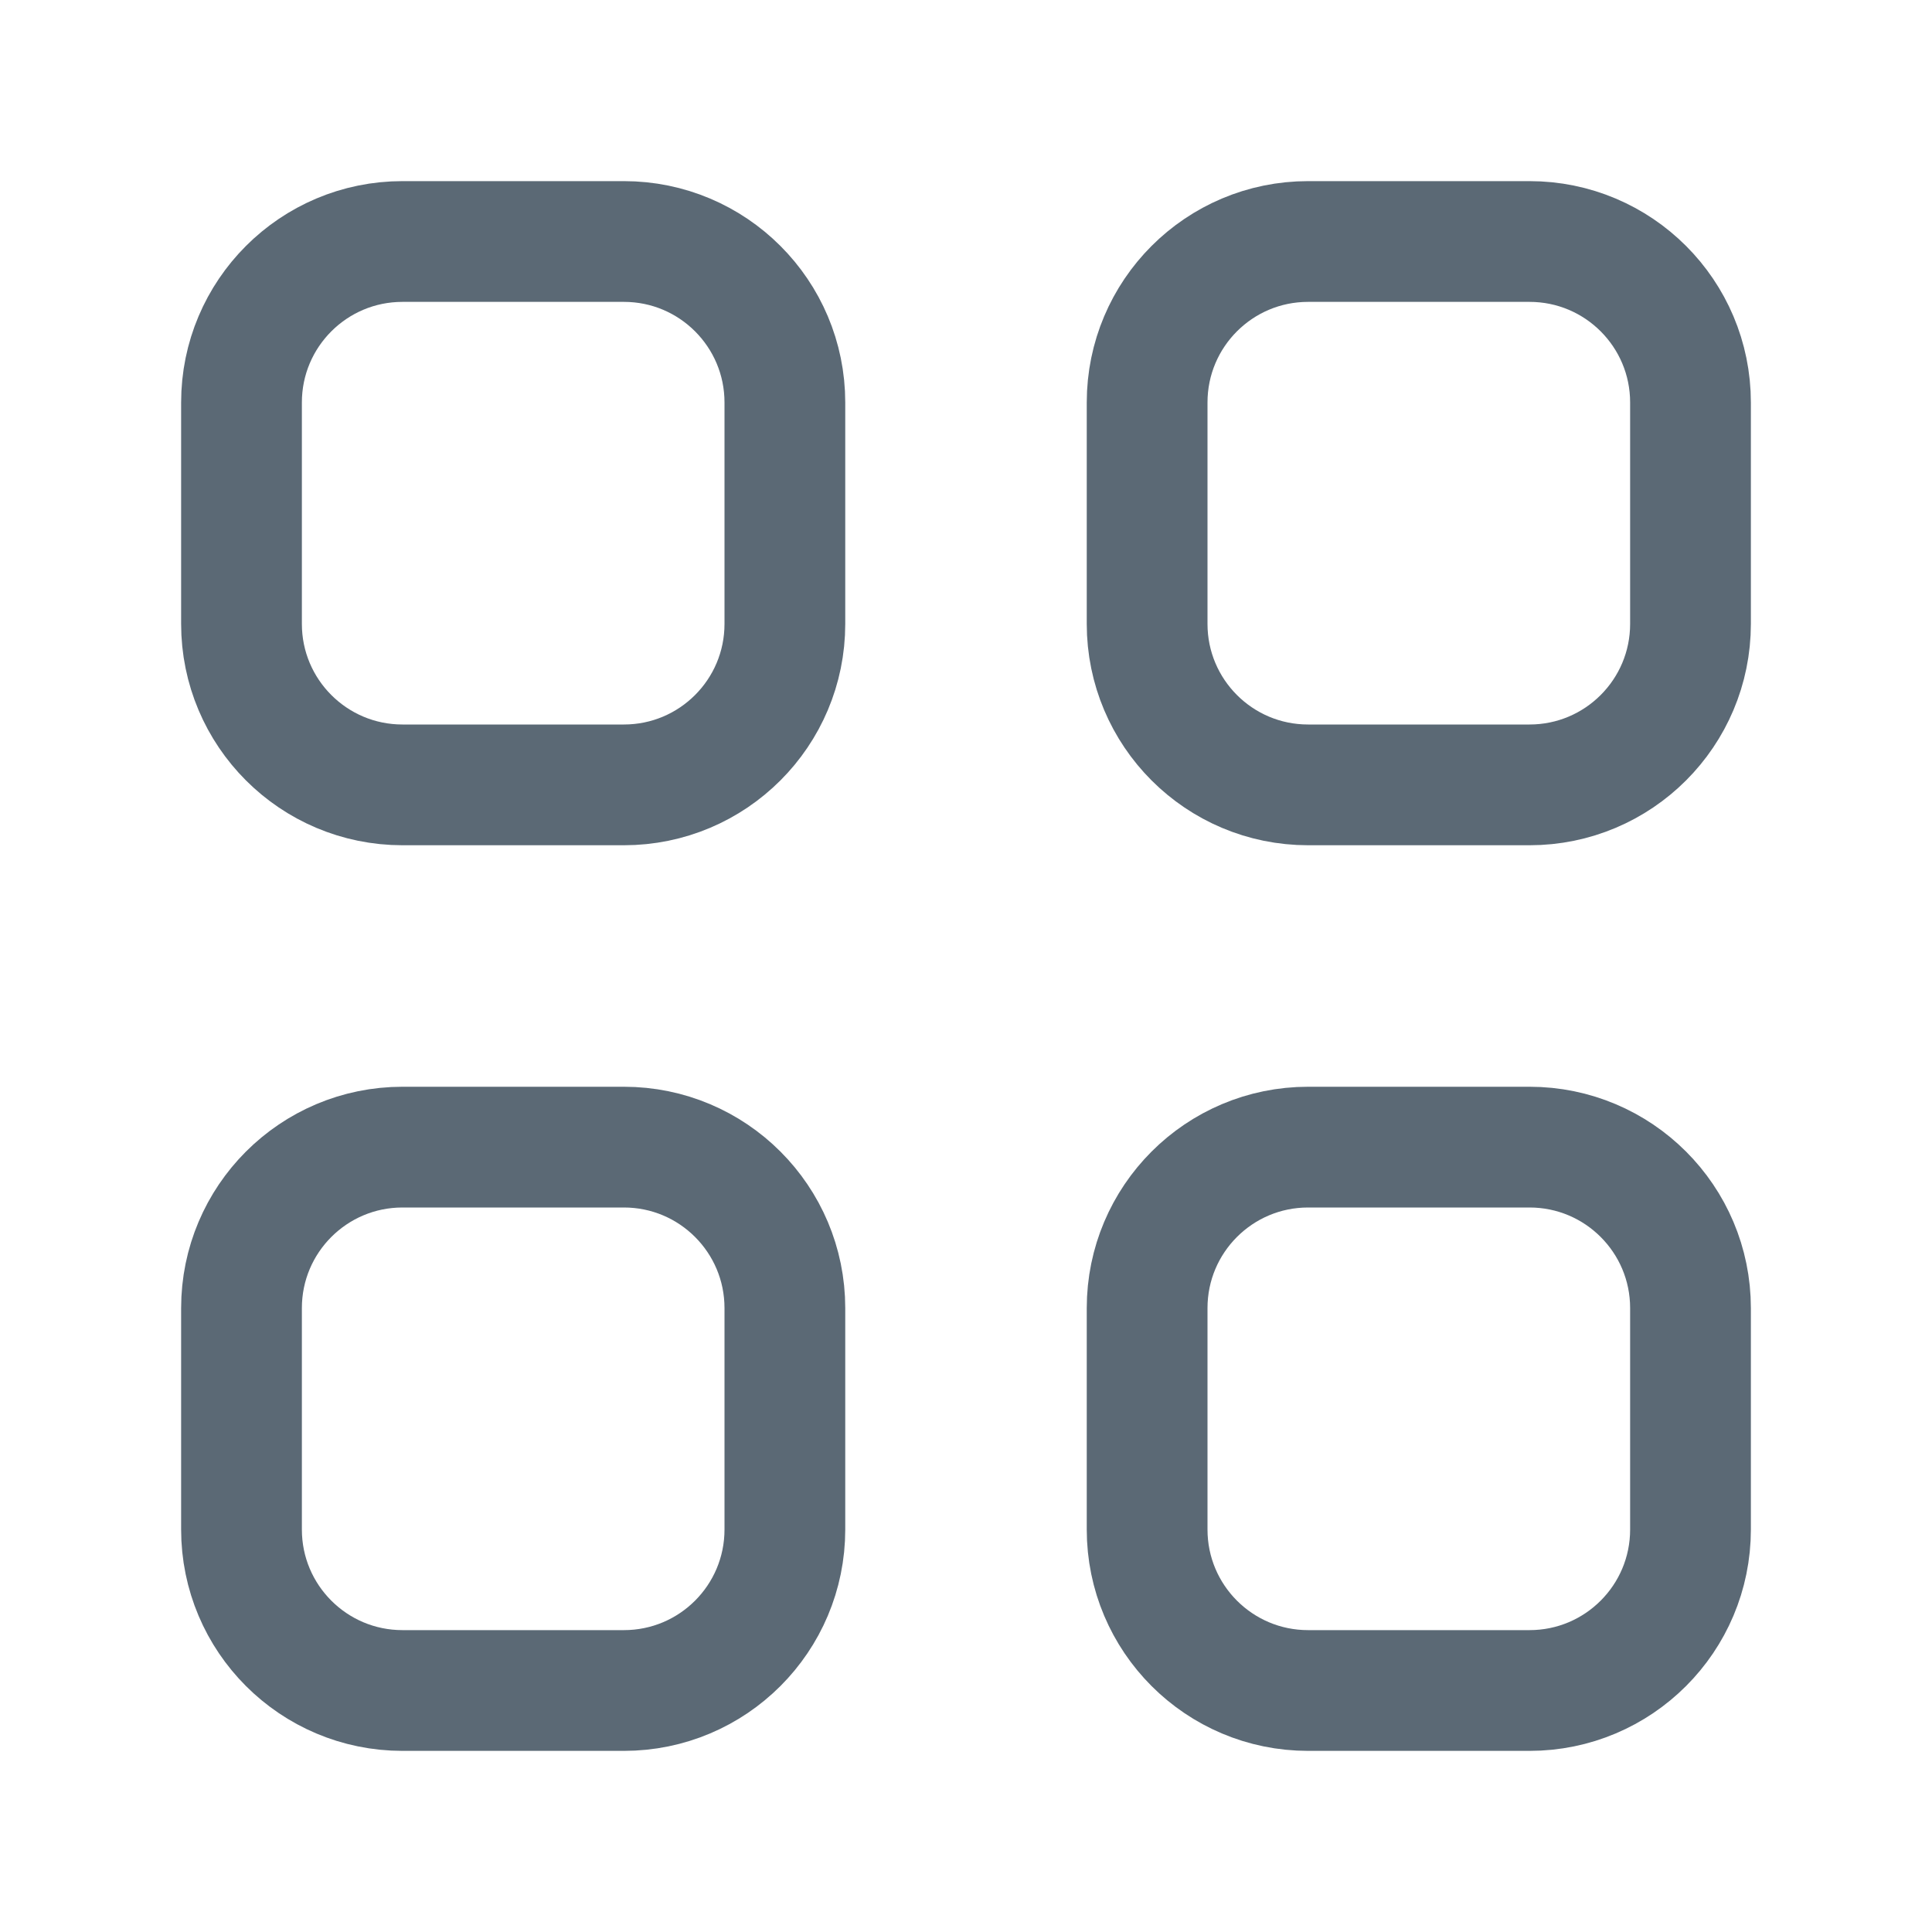
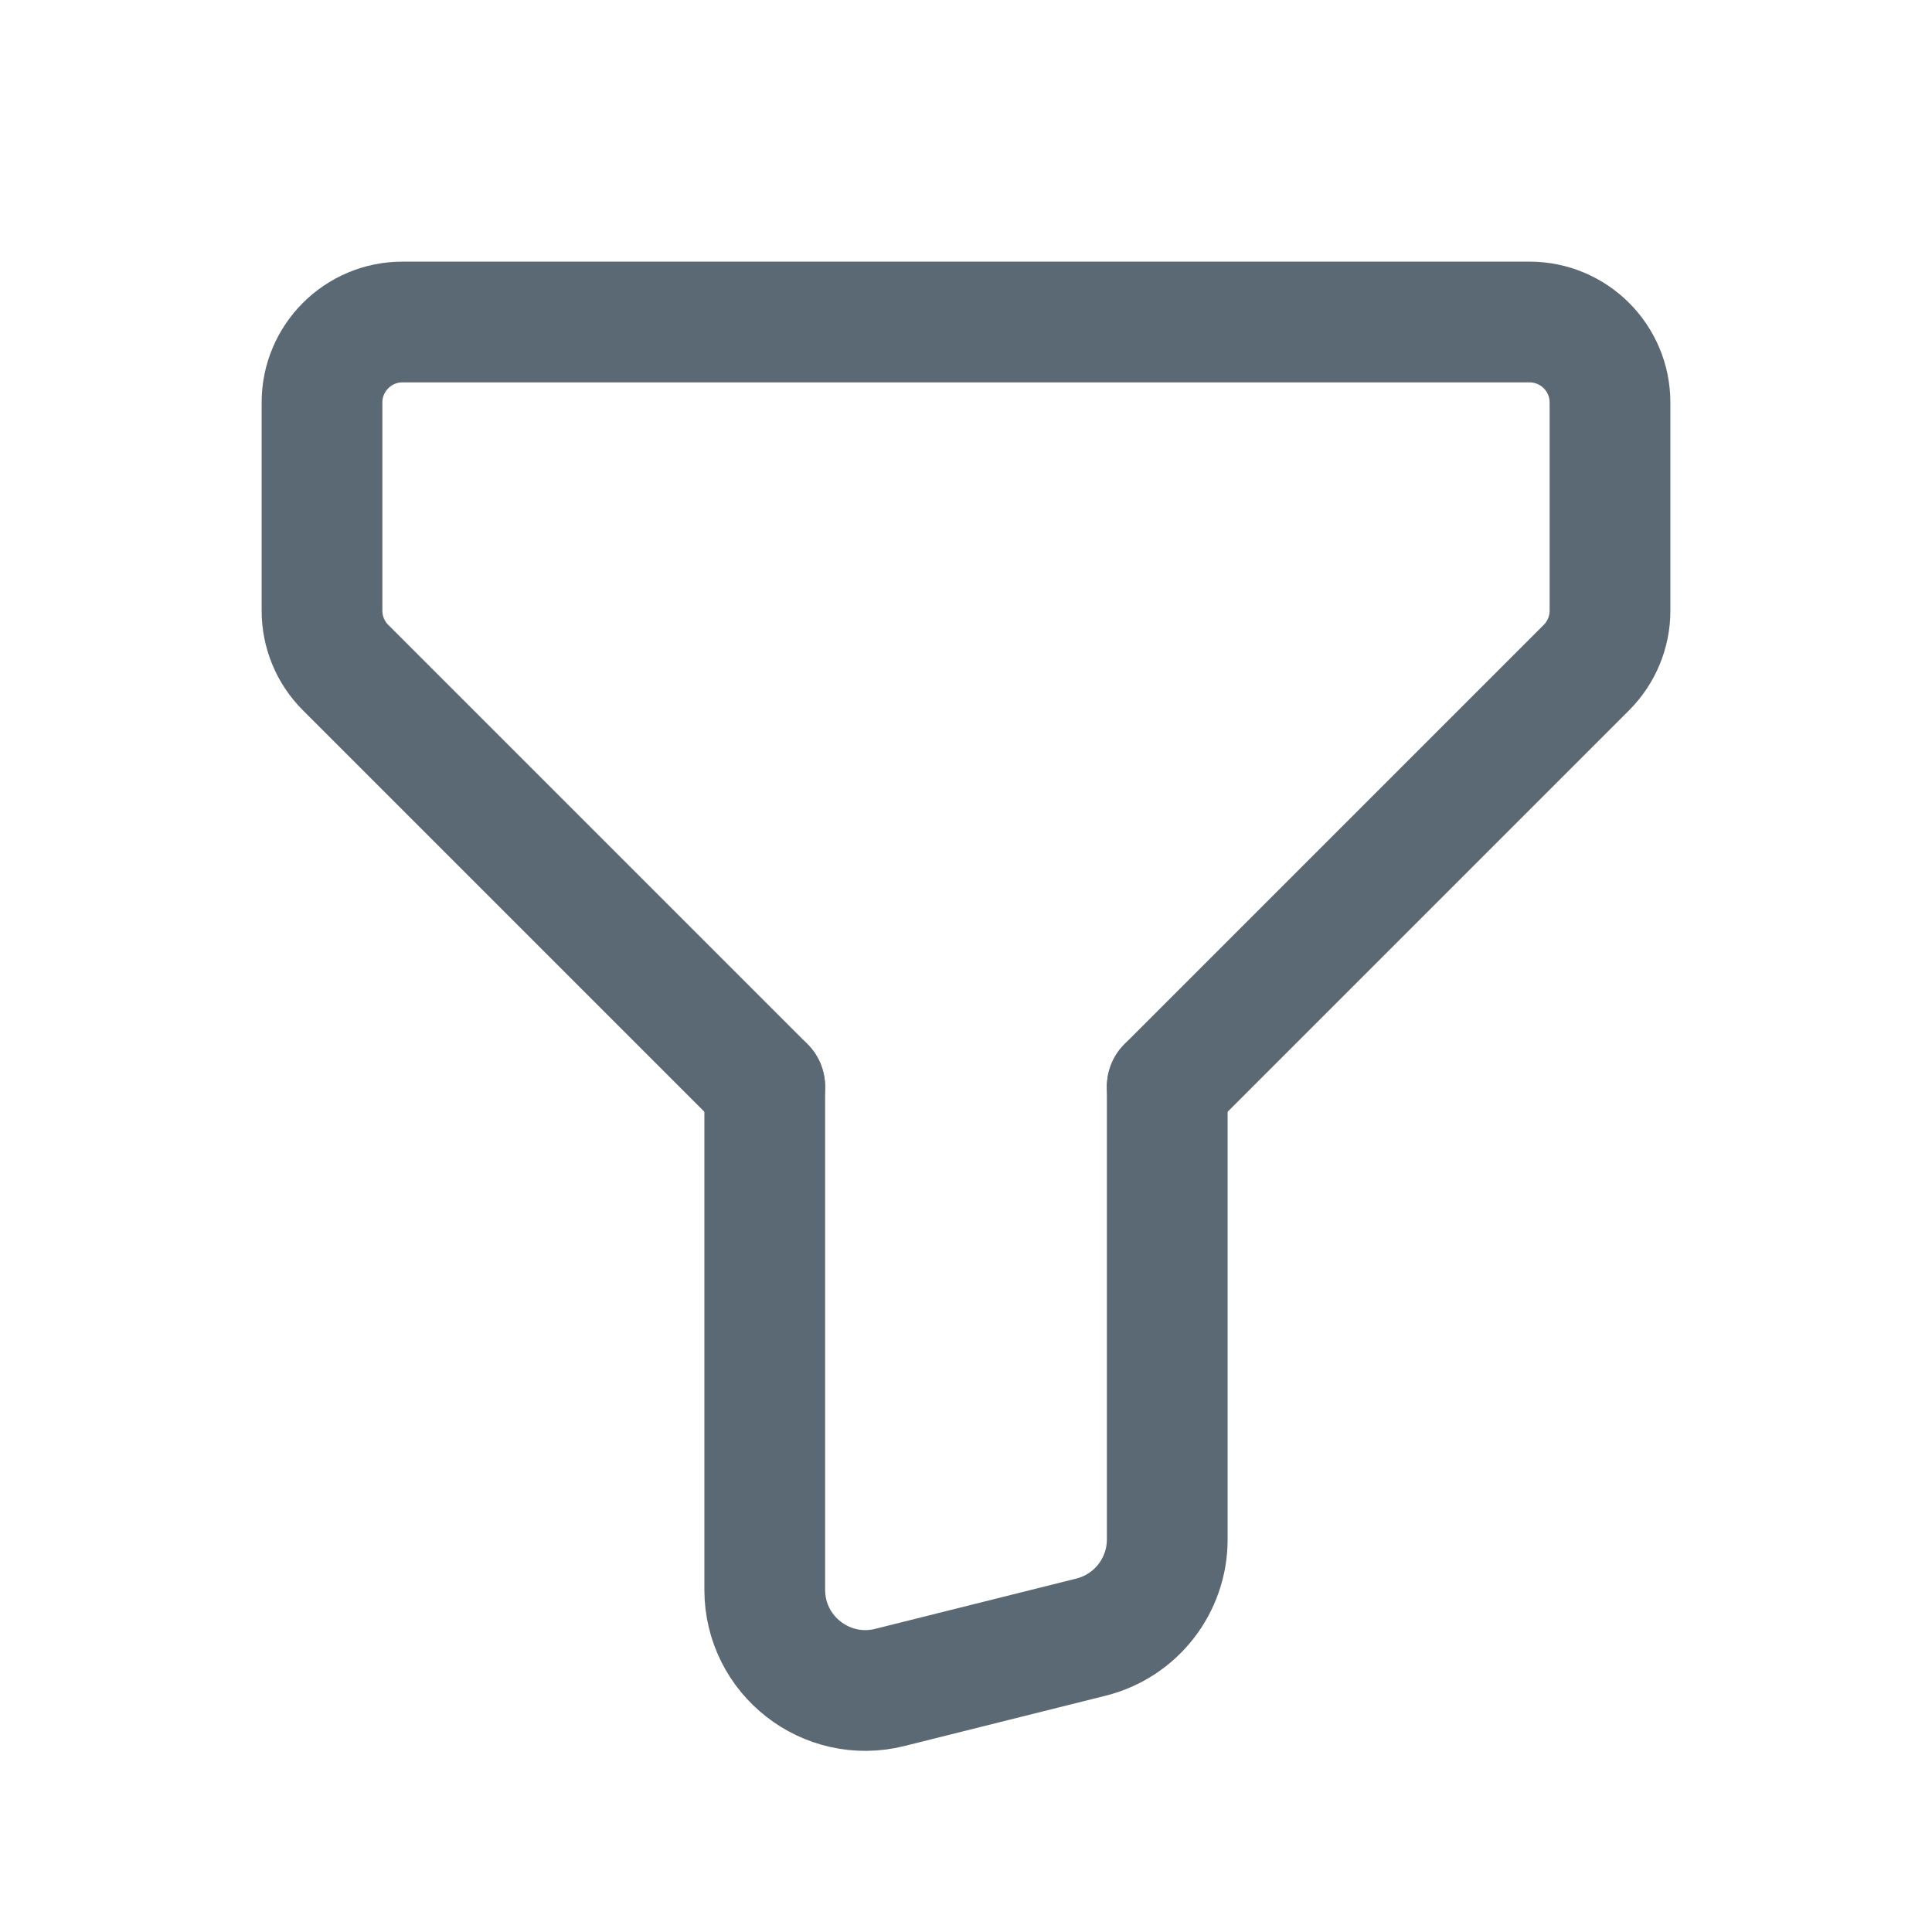
<svg xmlns="http://www.w3.org/2000/svg" width="24" height="24" viewBox="0 0 24 24" fill="none">
-   <path fill-rule="evenodd" clip-rule="evenodd" d="M7.75 9.75H5C3.895 9.75 3 8.855 3 7.75V5C3 3.895 3.895 3 5 3H7.75C8.855 3 9.75 3.895 9.75 5V7.75C9.75 8.855 8.855 9.75 7.75 9.75Z" stroke="#5B6975" stroke-width="1.5" stroke-linecap="round" stroke-linejoin="round" />
-   <path fill-rule="evenodd" clip-rule="evenodd" d="M19 9.75H16.25C15.145 9.75 14.25 8.855 14.25 7.75V5C14.25 3.895 15.145 3 16.25 3H19C20.105 3 21 3.895 21 5V7.75C21 8.855 20.105 9.75 19 9.75Z" stroke="#5B6975" stroke-width="1.5" stroke-linecap="round" stroke-linejoin="round" />
-   <path fill-rule="evenodd" clip-rule="evenodd" d="M7.75 21H5C3.895 21 3 20.105 3 19V16.25C3 15.145 3.895 14.25 5 14.25H7.75C8.855 14.25 9.75 15.145 9.75 16.25V19C9.75 20.105 8.855 21 7.75 21Z" stroke="#5B6975" stroke-width="1.5" stroke-linecap="round" stroke-linejoin="round" />
-   <path fill-rule="evenodd" clip-rule="evenodd" d="M19 21H16.25C15.145 21 14.25 20.105 14.25 19V16.25C14.25 15.145 15.145 14.25 16.25 14.25H19C20.105 14.25 21 15.145 21 16.25V19C21 20.105 20.105 21 19 21Z" stroke="#5B6975" stroke-width="1.5" stroke-linecap="round" stroke-linejoin="round" />
+   <path d="M14.5 13.5L19.707 8.293C19.895 8.105 20 7.851 20 7.586V5C20 4.448 19.552 4 19 4H5C4.448 4 4 4.448 4 5V7.586C4 7.851 4.105 8.106 4.293 8.293L9.5 13.5" stroke="#5B6975" stroke-width="1.5" stroke-linecap="round" stroke-linejoin="round" />
+   <path d="M9.5 13.5V19.749C9.5 20.562 10.264 21.159 11.053 20.962L13.553 20.337C14.109 20.198 14.5 19.698 14.5 19.124V13.5" stroke="#5B6975" stroke-width="1.5" stroke-linecap="round" stroke-linejoin="round" />
</svg>
